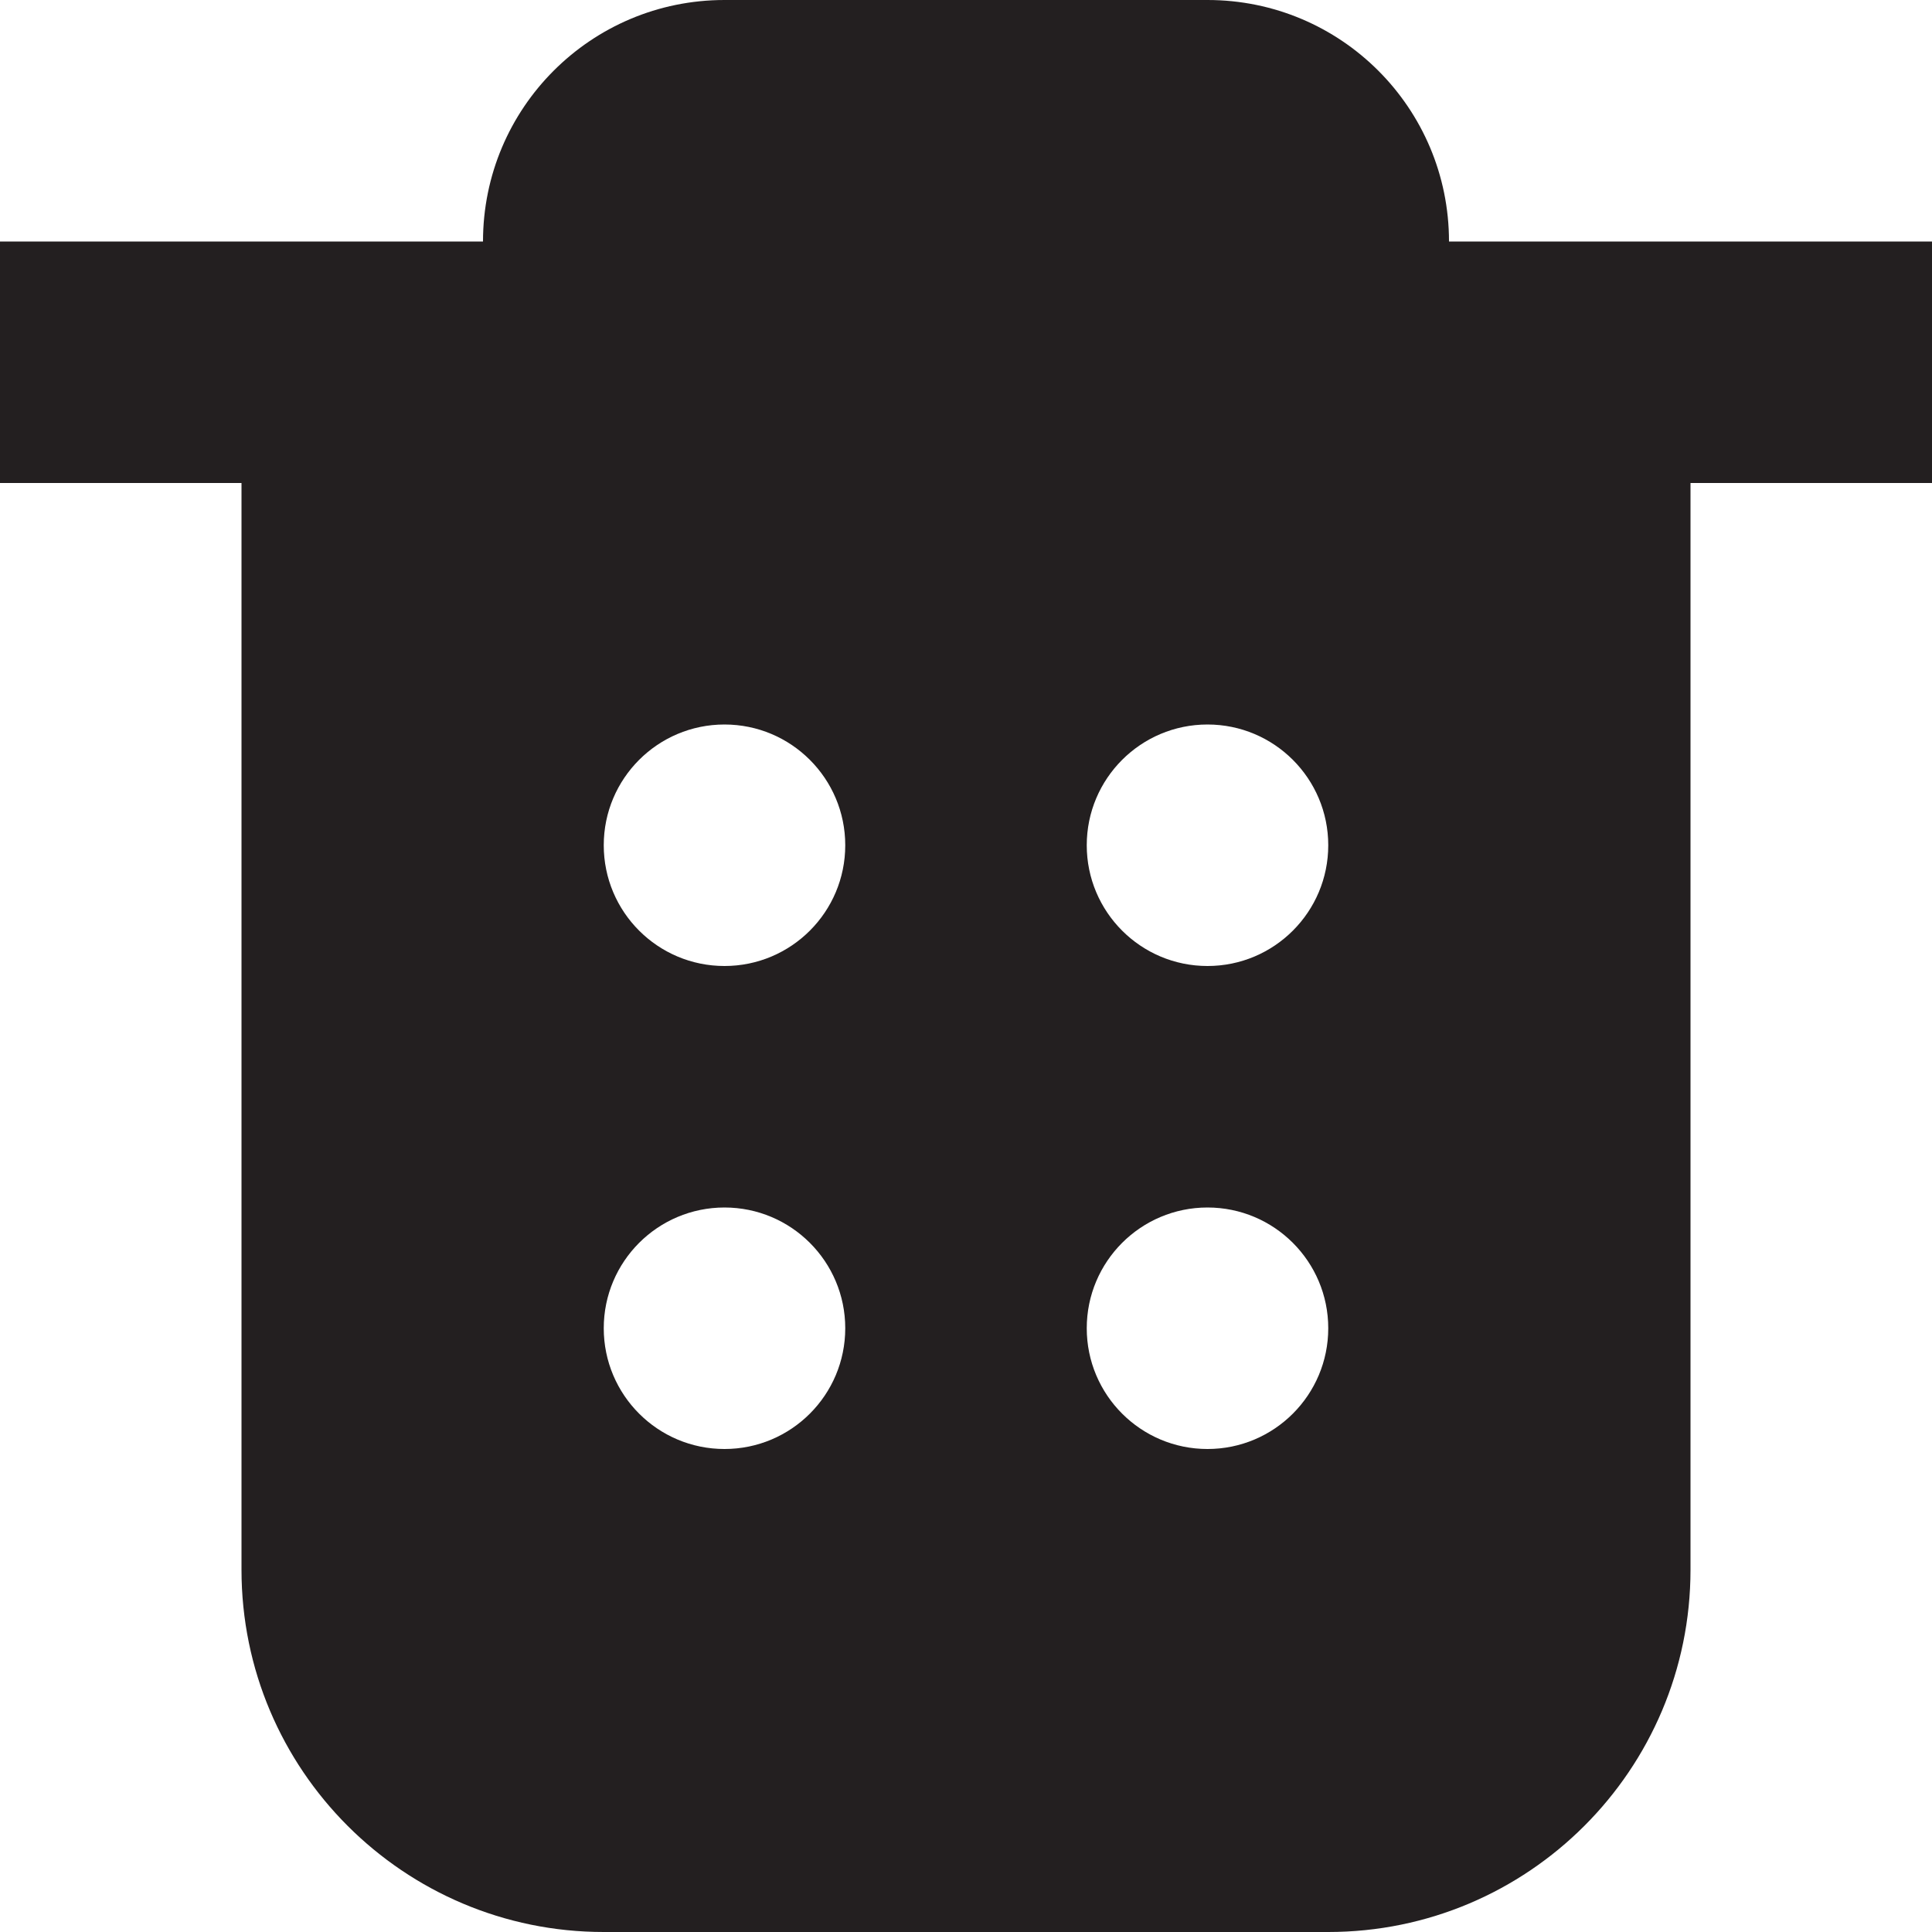
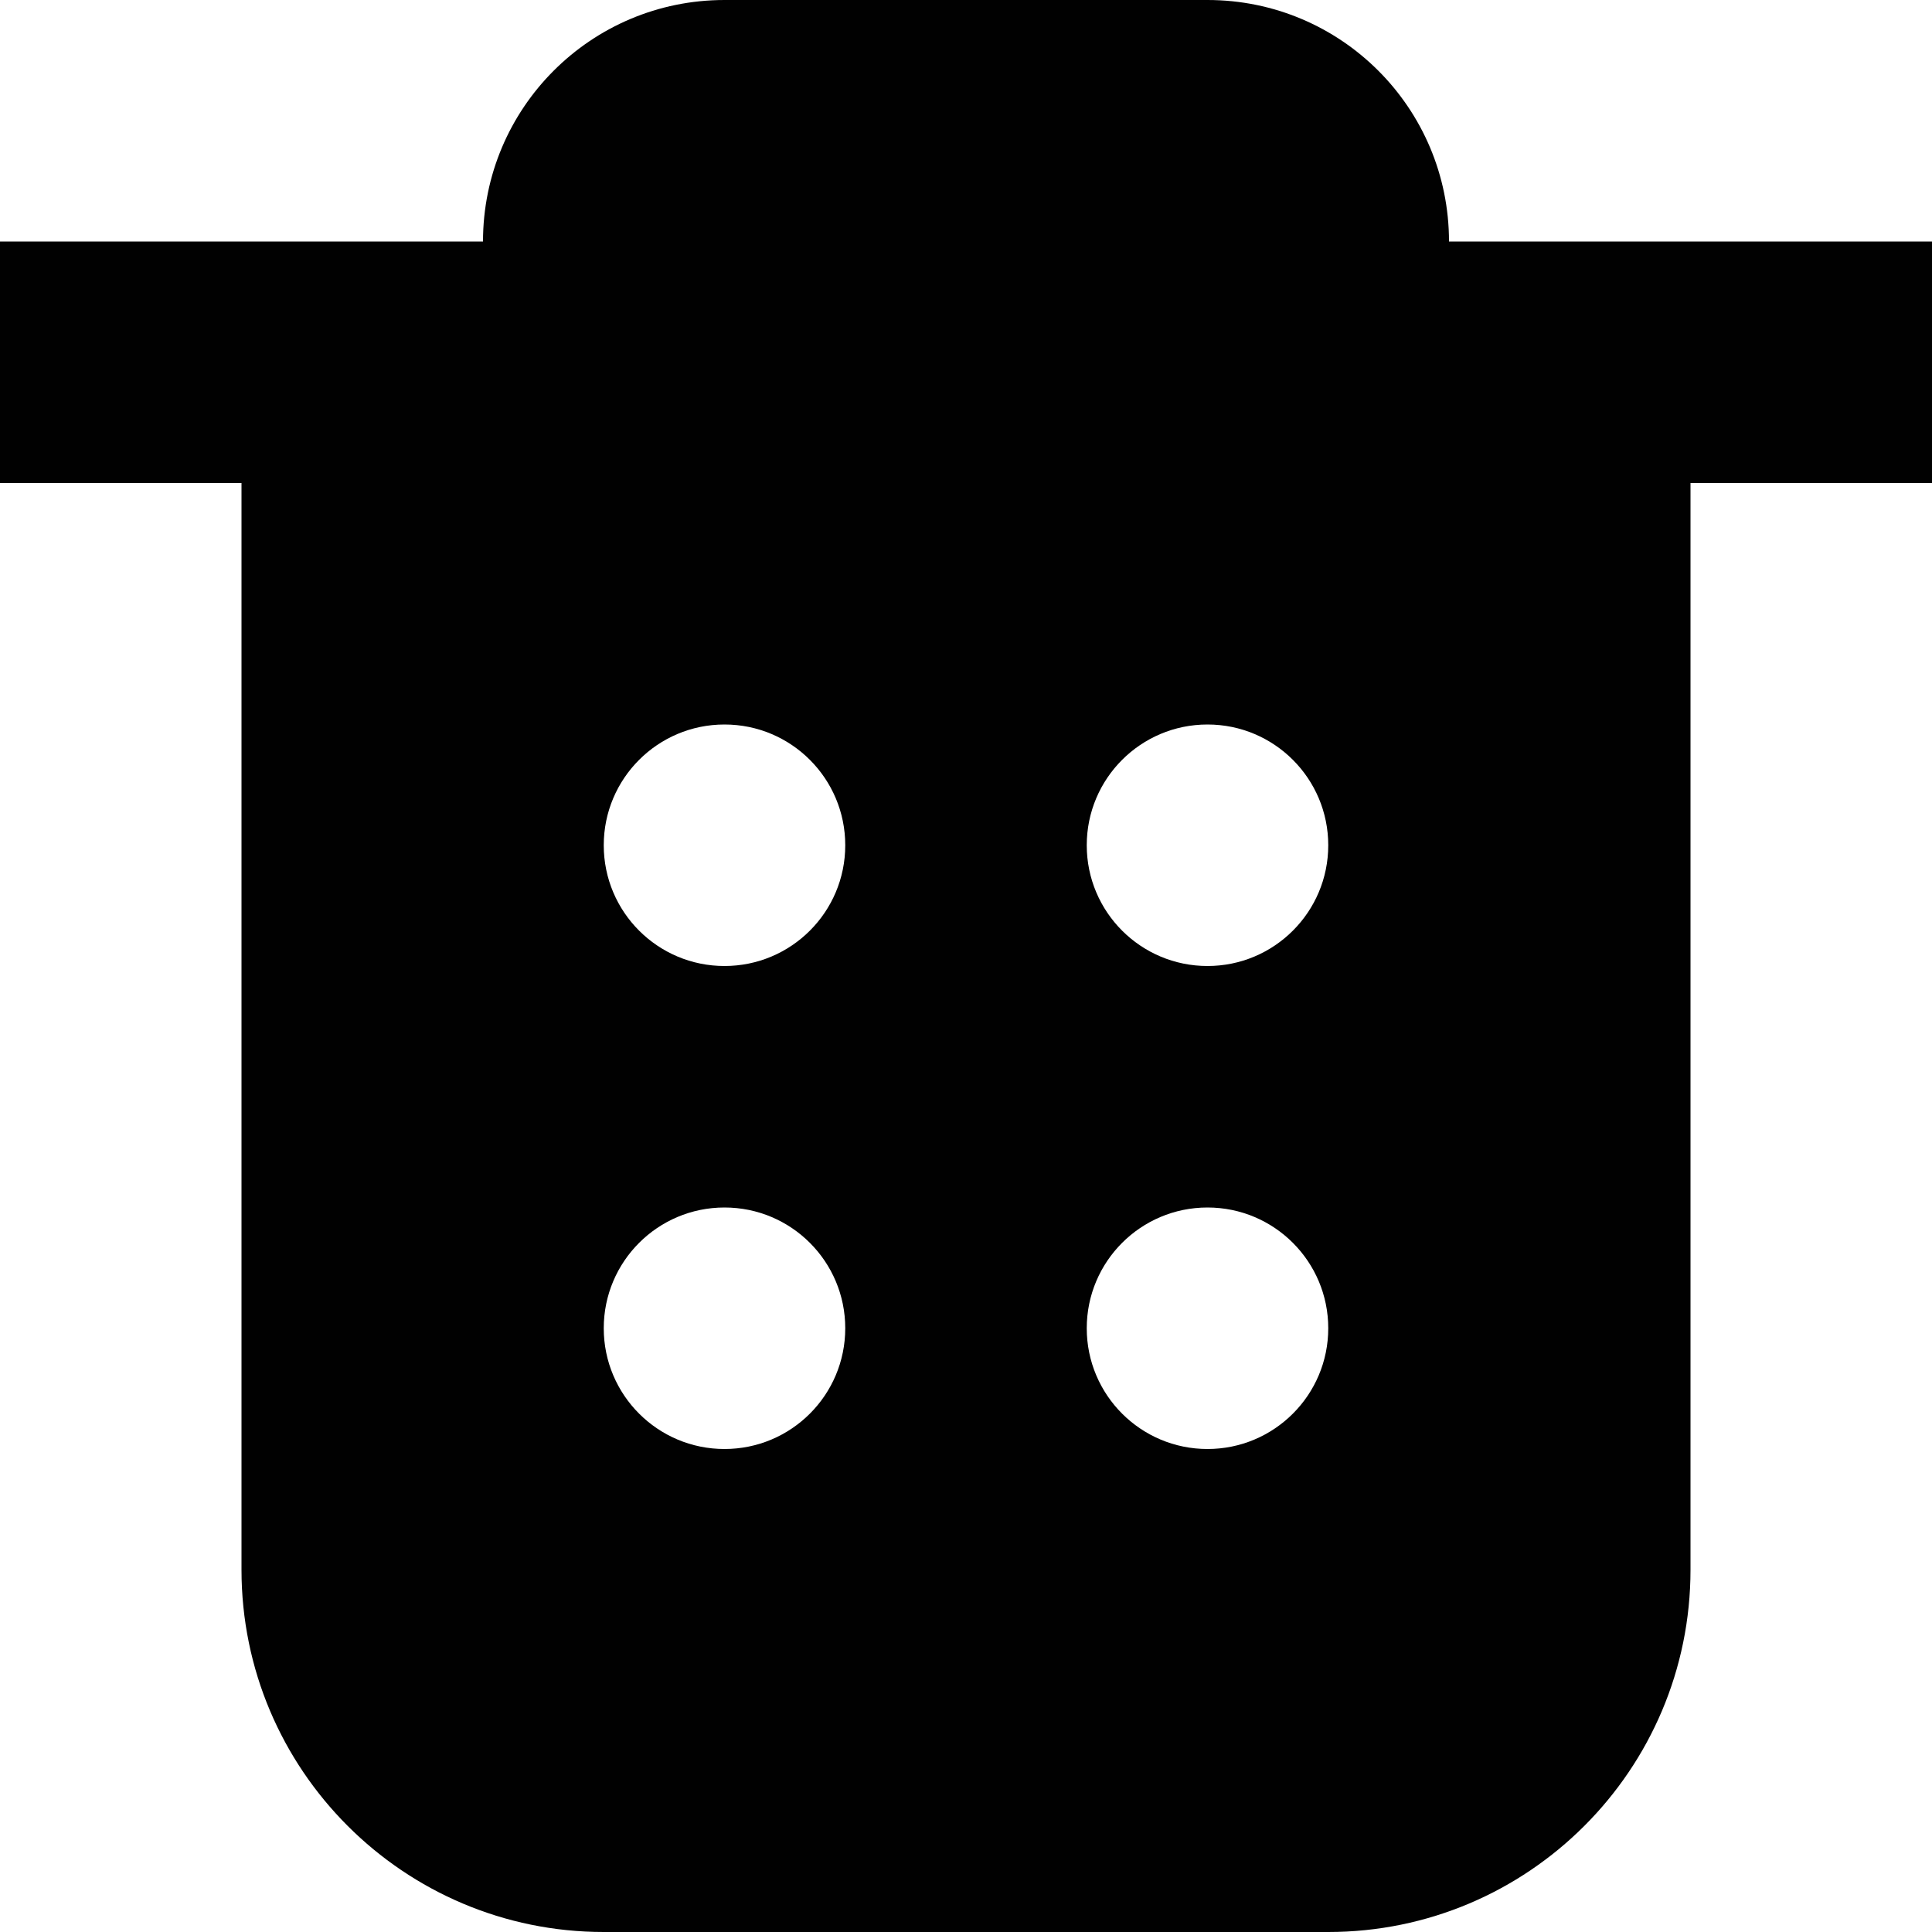
- <svg xmlns="http://www.w3.org/2000/svg" version="1.1" id="Layer_1" x="0px" y="0px" width="32px" height="32px" viewBox="0 0 32 32" enable-background="new 0 0 32 32" xml:space="preserve">
-   <path fill="#231F20" d="M28,4h-4c0-2.211-1.789-4-4-4h-8C9.789,0,8,1.789,8,4H4H0v4h4v18c0,3.312,2.688,6,6,6h12  c3.312,0,6-2.688,6-6V8h4V4H28z M12,24c-1.105,0-2-0.896-2-2s0.895-2,2-2s2,0.896,2,2S13.105,24,12,24z M12,16c-1.105,0-2-0.896-2-2  s0.895-2,2-2s2,0.896,2,2S13.105,16,12,16z M20,24c-1.105,0-2-0.896-2-2s0.895-2,2-2s2,0.896,2,2S21.105,24,20,24z M20,16  c-1.105,0-2-0.896-2-2s0.895-2,2-2s2,0.896,2,2S21.105,16,20,16z" />
+ <svg xmlns="http://www.w3.org/2000/svg" version="1.1" x="0px" y="0px" width="32px" height="32px" viewBox="0 0 32 32" style="enable-background:new 0 0 32 32;" xml:space="preserve">
+   <g id="Layer_1">
+ </g>
+   <g id="trash_x5F_fill">
+     <path style="fill:#010101;" d="M28,4h-4c0-2.211-1.789-4-4-4h-8C9.789,0,8,1.789,8,4H4H0v4h4v18c0,3.312,2.688,6,6,6h12   c3.312,0,6-2.688,6-6V8h4V4H28z M12,24c-1.105,0-2-0.895-2-2s0.895-2,2-2s2,0.895,2,2S13.105,24,12,24z M12,16   c-1.105,0-2-0.895-2-2s0.895-2,2-2s2,0.895,2,2S13.105,16,12,16z M20,24c-1.105,0-2-0.895-2-2s0.895-2,2-2s2,0.895,2,2   S21.105,24,20,24z M20,16c-1.105,0-2-0.895-2-2s0.895-2,2-2s2,0.895,2,2S21.105,16,20,16z" />
+   </g>
</svg>
